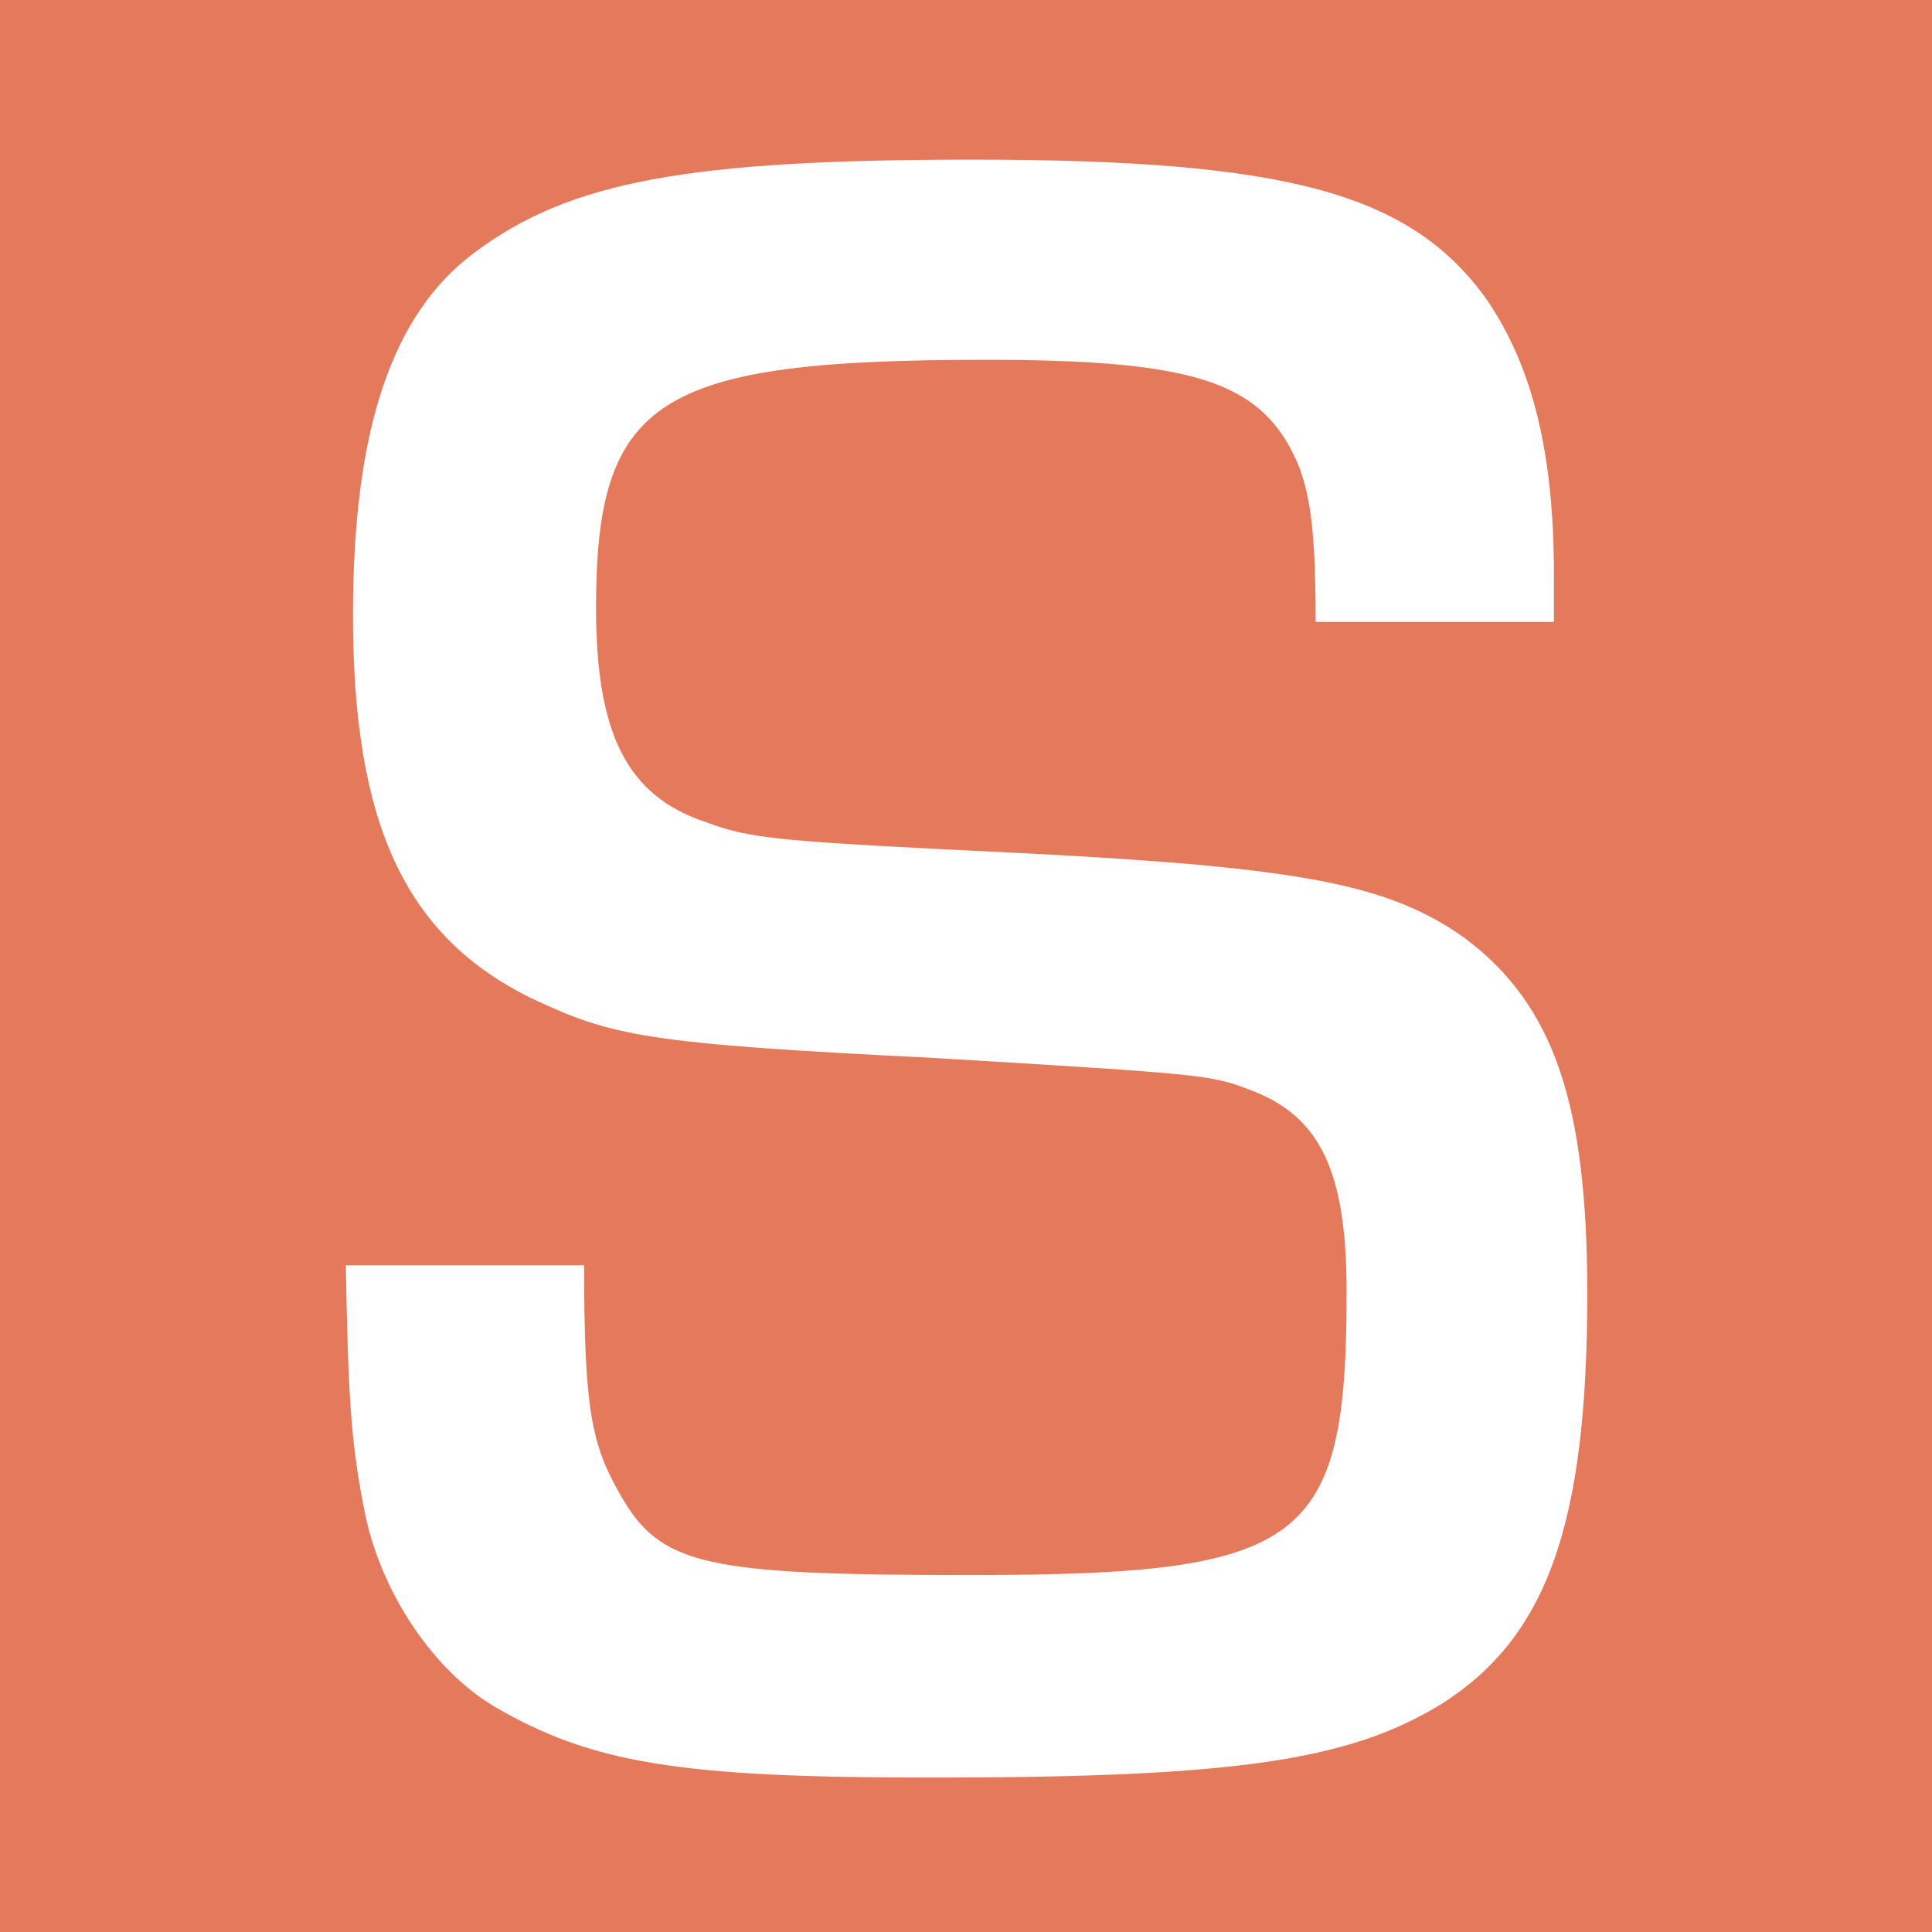
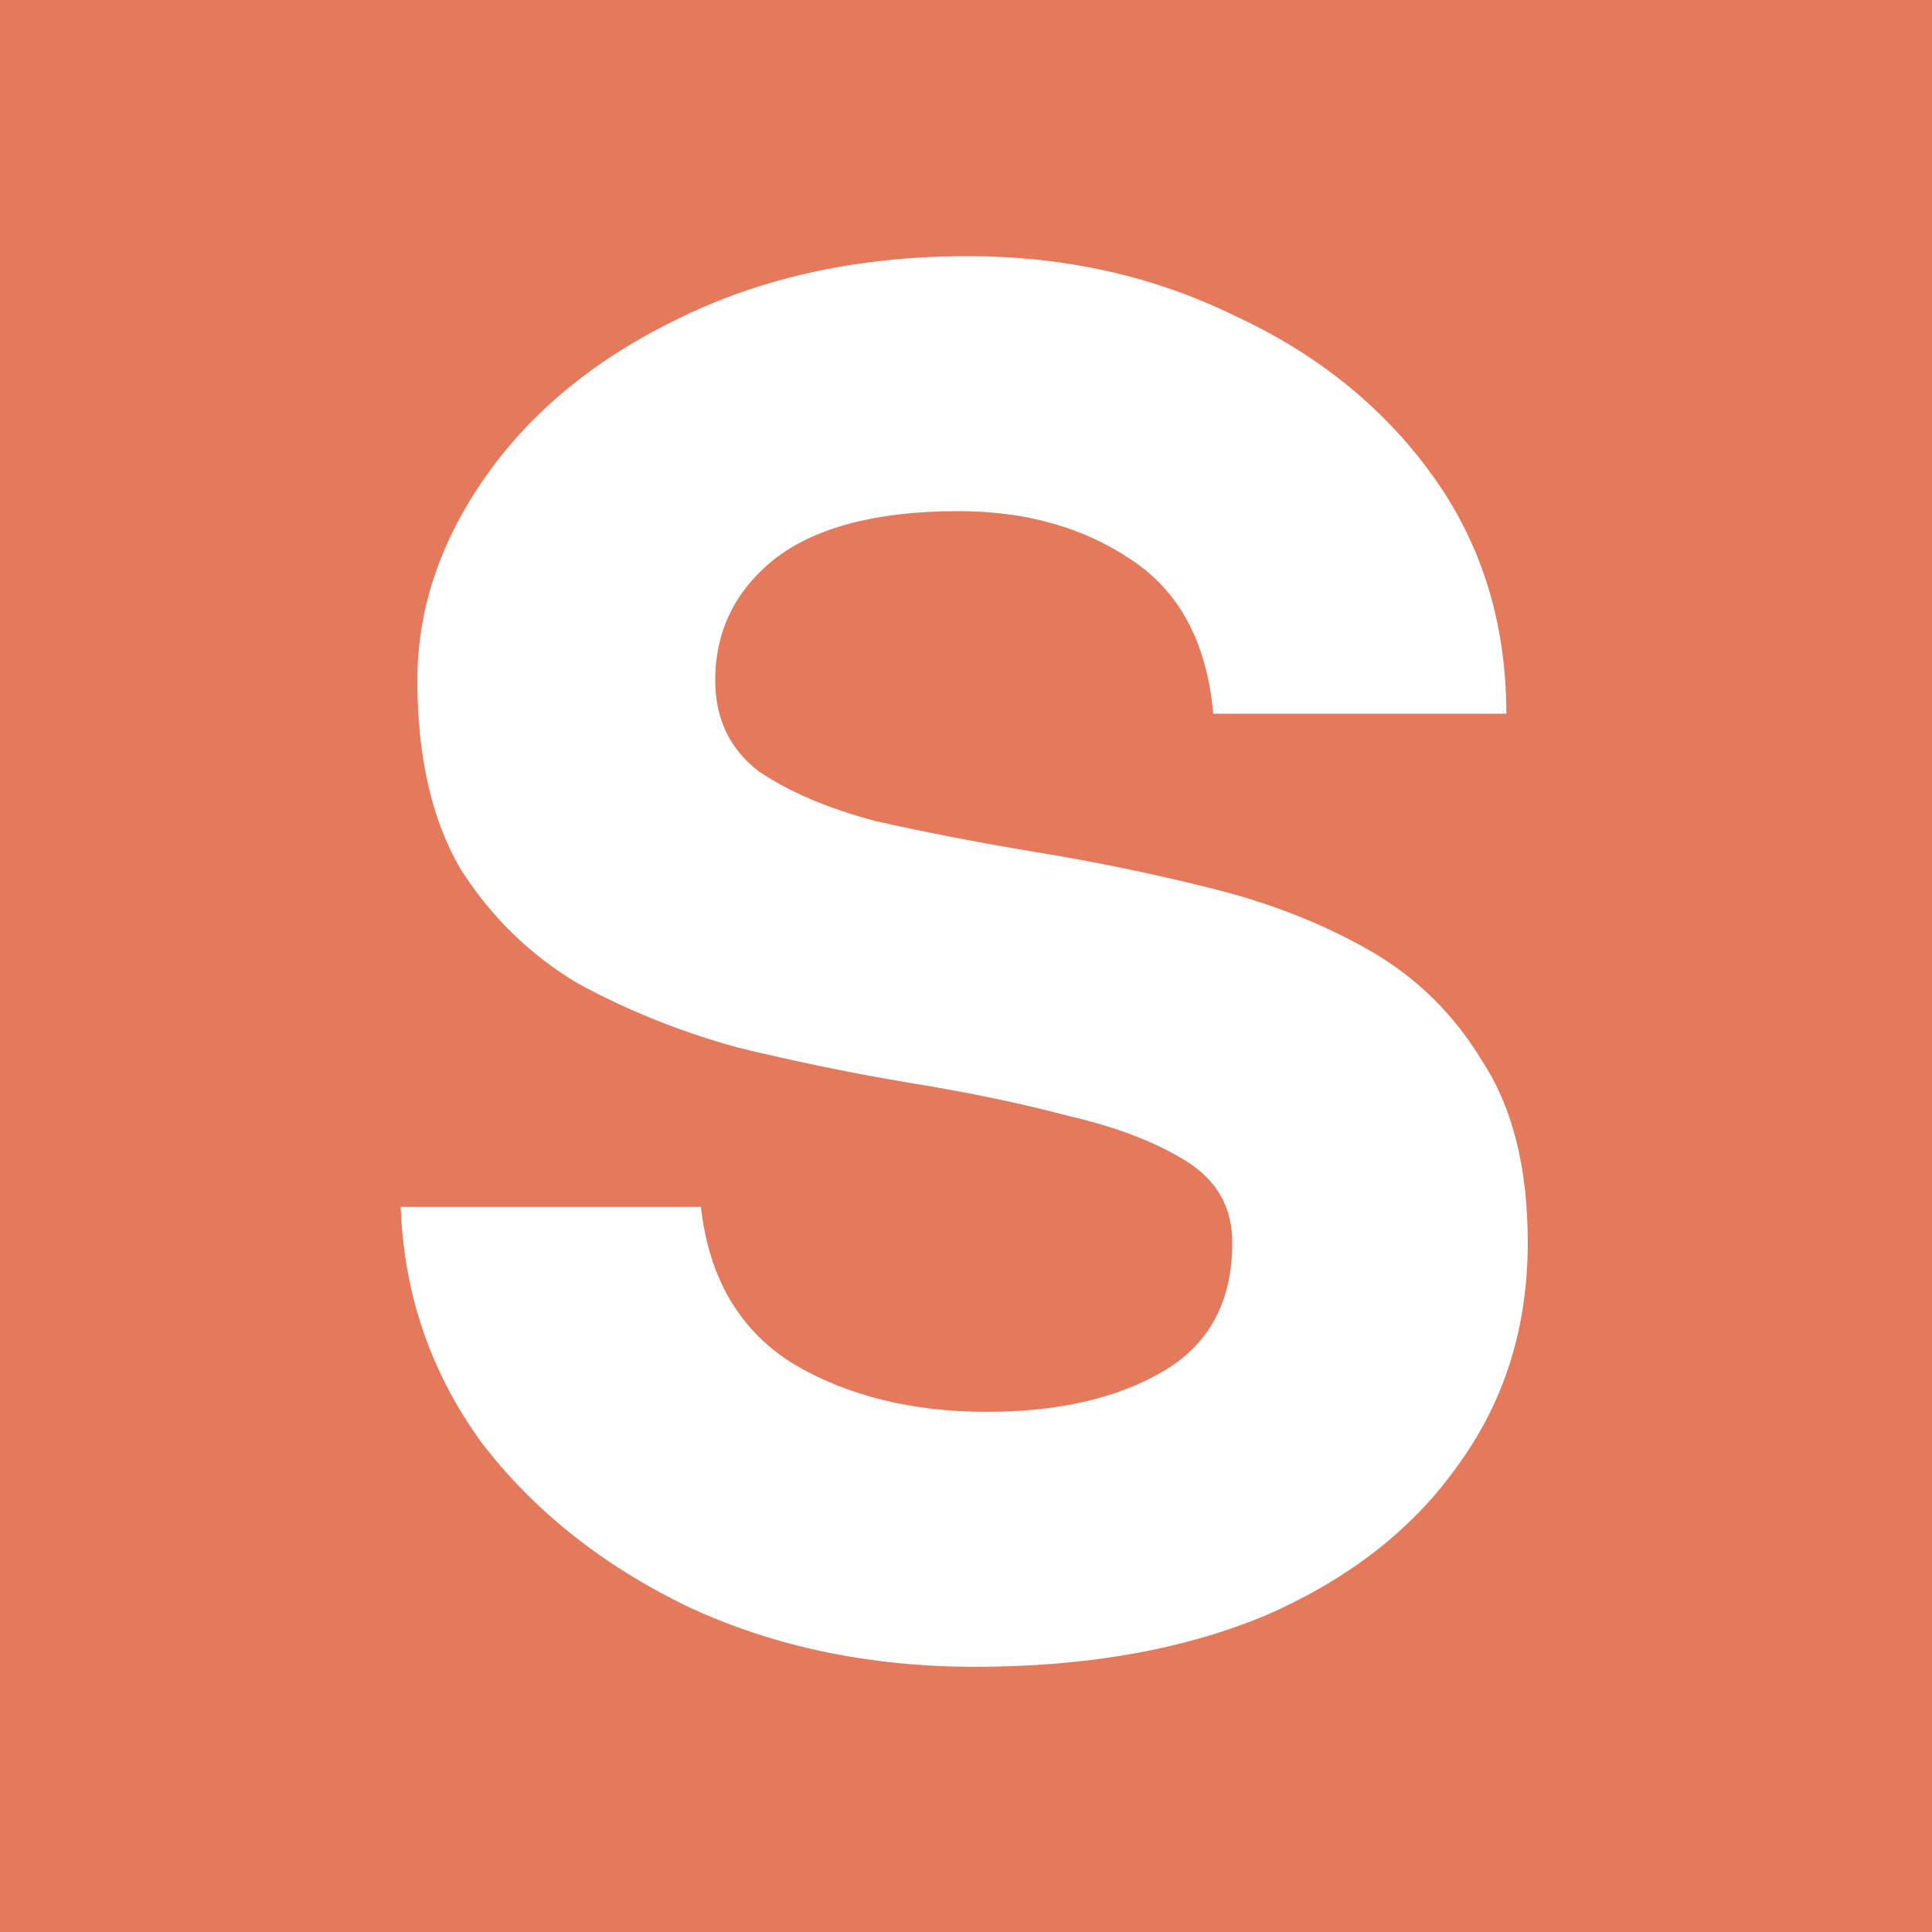
<svg xmlns="http://www.w3.org/2000/svg" width="3000" height="3000" viewBox="0 0 3000 3000" fill="none">
  <g clip-path="url(#clip0_454_74)">
    <rect width="3000" height="3000" fill="white" />
    <rect width="3000" height="3000" fill="#E5795B" />
-     <path d="M2412.9 965.7H2042.9C2042.9 799.2 2031.8 740 1994.8 680.8C1935.6 588.3 1828.3 558.7 1532.3 558.7C1021.7 558.7 925.5 617.9 925.5 943.5C925.5 1139.6 973.6 1235.8 1095.7 1276.5C1166 1302.4 1199.3 1306.1 1584.1 1324.6C2020.7 1346.8 2157.6 1372.7 2276 1457.8C2412.9 1561.4 2464.7 1713.1 2464.7 2009.1C2464.7 2368 2401.8 2541.9 2239 2645.5C2094.7 2734.3 1917.1 2760.2 1443.5 2760.2C1055 2760.2 918.1 2738 766.4 2649.2C673.9 2593.7 592.5 2475.3 566.6 2349.5C544.4 2238.5 540.7 2168.2 537 1964.7H907C907 2186.7 918.1 2242.2 962.5 2319.9C1025.4 2430.9 1092 2445.7 1506.4 2445.7C2028.1 2445.7 2091 2397.6 2091 2005.4C2091 1820.4 2050.3 1735.3 1946.7 1694.6C1880.1 1668.7 1880.1 1668.7 1450.9 1642.8C1003.2 1620.6 951.4 1609.5 825.6 1550.3C629.5 1454.1 548.1 1280.2 548.1 954.6C548.1 669.7 607.3 488.4 736.8 392.2C884.8 281.2 1069.8 247.9 1510.1 247.9C1998.5 247.9 2190.9 299.7 2309.3 466.2C2379.6 569.8 2412.9 703 2412.9 891.7V965.7Z" fill="white" />
+     <path d="M1088.4 1874.1C1100.73 1985.1 1148.83 2066.5 1232.7 2118.3C1316.57 2167.63 1416.47 2192.3 1532.4 2192.3C1643.4 2192.3 1734.67 2171.33 1806.2 2129.4C1877.73 2087.47 1913.5 2020.87 1913.5 1929.6C1913.5 1875.33 1890.07 1833.4 1843.2 1803.8C1796.33 1774.2 1735.9 1750.77 1661.9 1733.5C1587.9 1713.77 1505.27 1696.5 1414 1681.7C1325.2 1666.9 1235.17 1648.4 1143.9 1626.2C1055.1 1601.53 972.467 1568.23 896 1526.3C822 1481.9 761.567 1422.7 714.7 1348.7C670.3 1272.23 648.1 1174.8 648.1 1056.4C648.1 945.4 683.867 839.333 755.4 738.2C826.933 637.067 926.833 555.667 1055.1 494C1185.83 429.867 1335.07 397.8 1502.8 397.8C1653.27 397.8 1791.4 428.633 1917.2 490.3C2045.47 549.5 2147.83 632.133 2224.3 738.2C2300.77 844.267 2339 967.6 2339 1108.2H1883.9C1874.03 997.2 1830.87 917.033 1754.4 867.7C1680.4 818.367 1591.6 793.7 1488 793.7C1362.2 793.7 1267.23 818.367 1203.1 867.7C1141.43 917.033 1110.6 979.933 1110.6 1056.4C1110.6 1115.6 1132.8 1162.47 1177.2 1197C1224.07 1229.07 1284.5 1254.97 1358.5 1274.7C1434.97 1291.97 1517.6 1308 1606.4 1322.8C1697.67 1337.6 1787.7 1356.1 1876.5 1378.3C1967.77 1400.5 2050.4 1432.57 2124.4 1474.5C2198.4 1516.43 2257.6 1574.4 2302 1648.4C2348.87 1719.93 2372.3 1813.67 2372.3 1929.6C2372.3 2060.33 2336.53 2175.03 2265 2273.7C2195.93 2372.37 2097.27 2450.07 1969 2506.8C1840.73 2561.07 1689.03 2588.2 1513.9 2588.2C1351.1 2588.2 1203.1 2557.37 1069.9 2495.7C936.7 2431.57 829.4 2346.47 748 2240.4C669.067 2131.87 627.133 2009.77 622.2 1874.1H1088.4Z" fill="white" />
  </g>
  <defs>
    <clipPath id="clip0_454_74">
      <rect width="3000" height="3000" fill="white" />
    </clipPath>
  </defs>
</svg>
